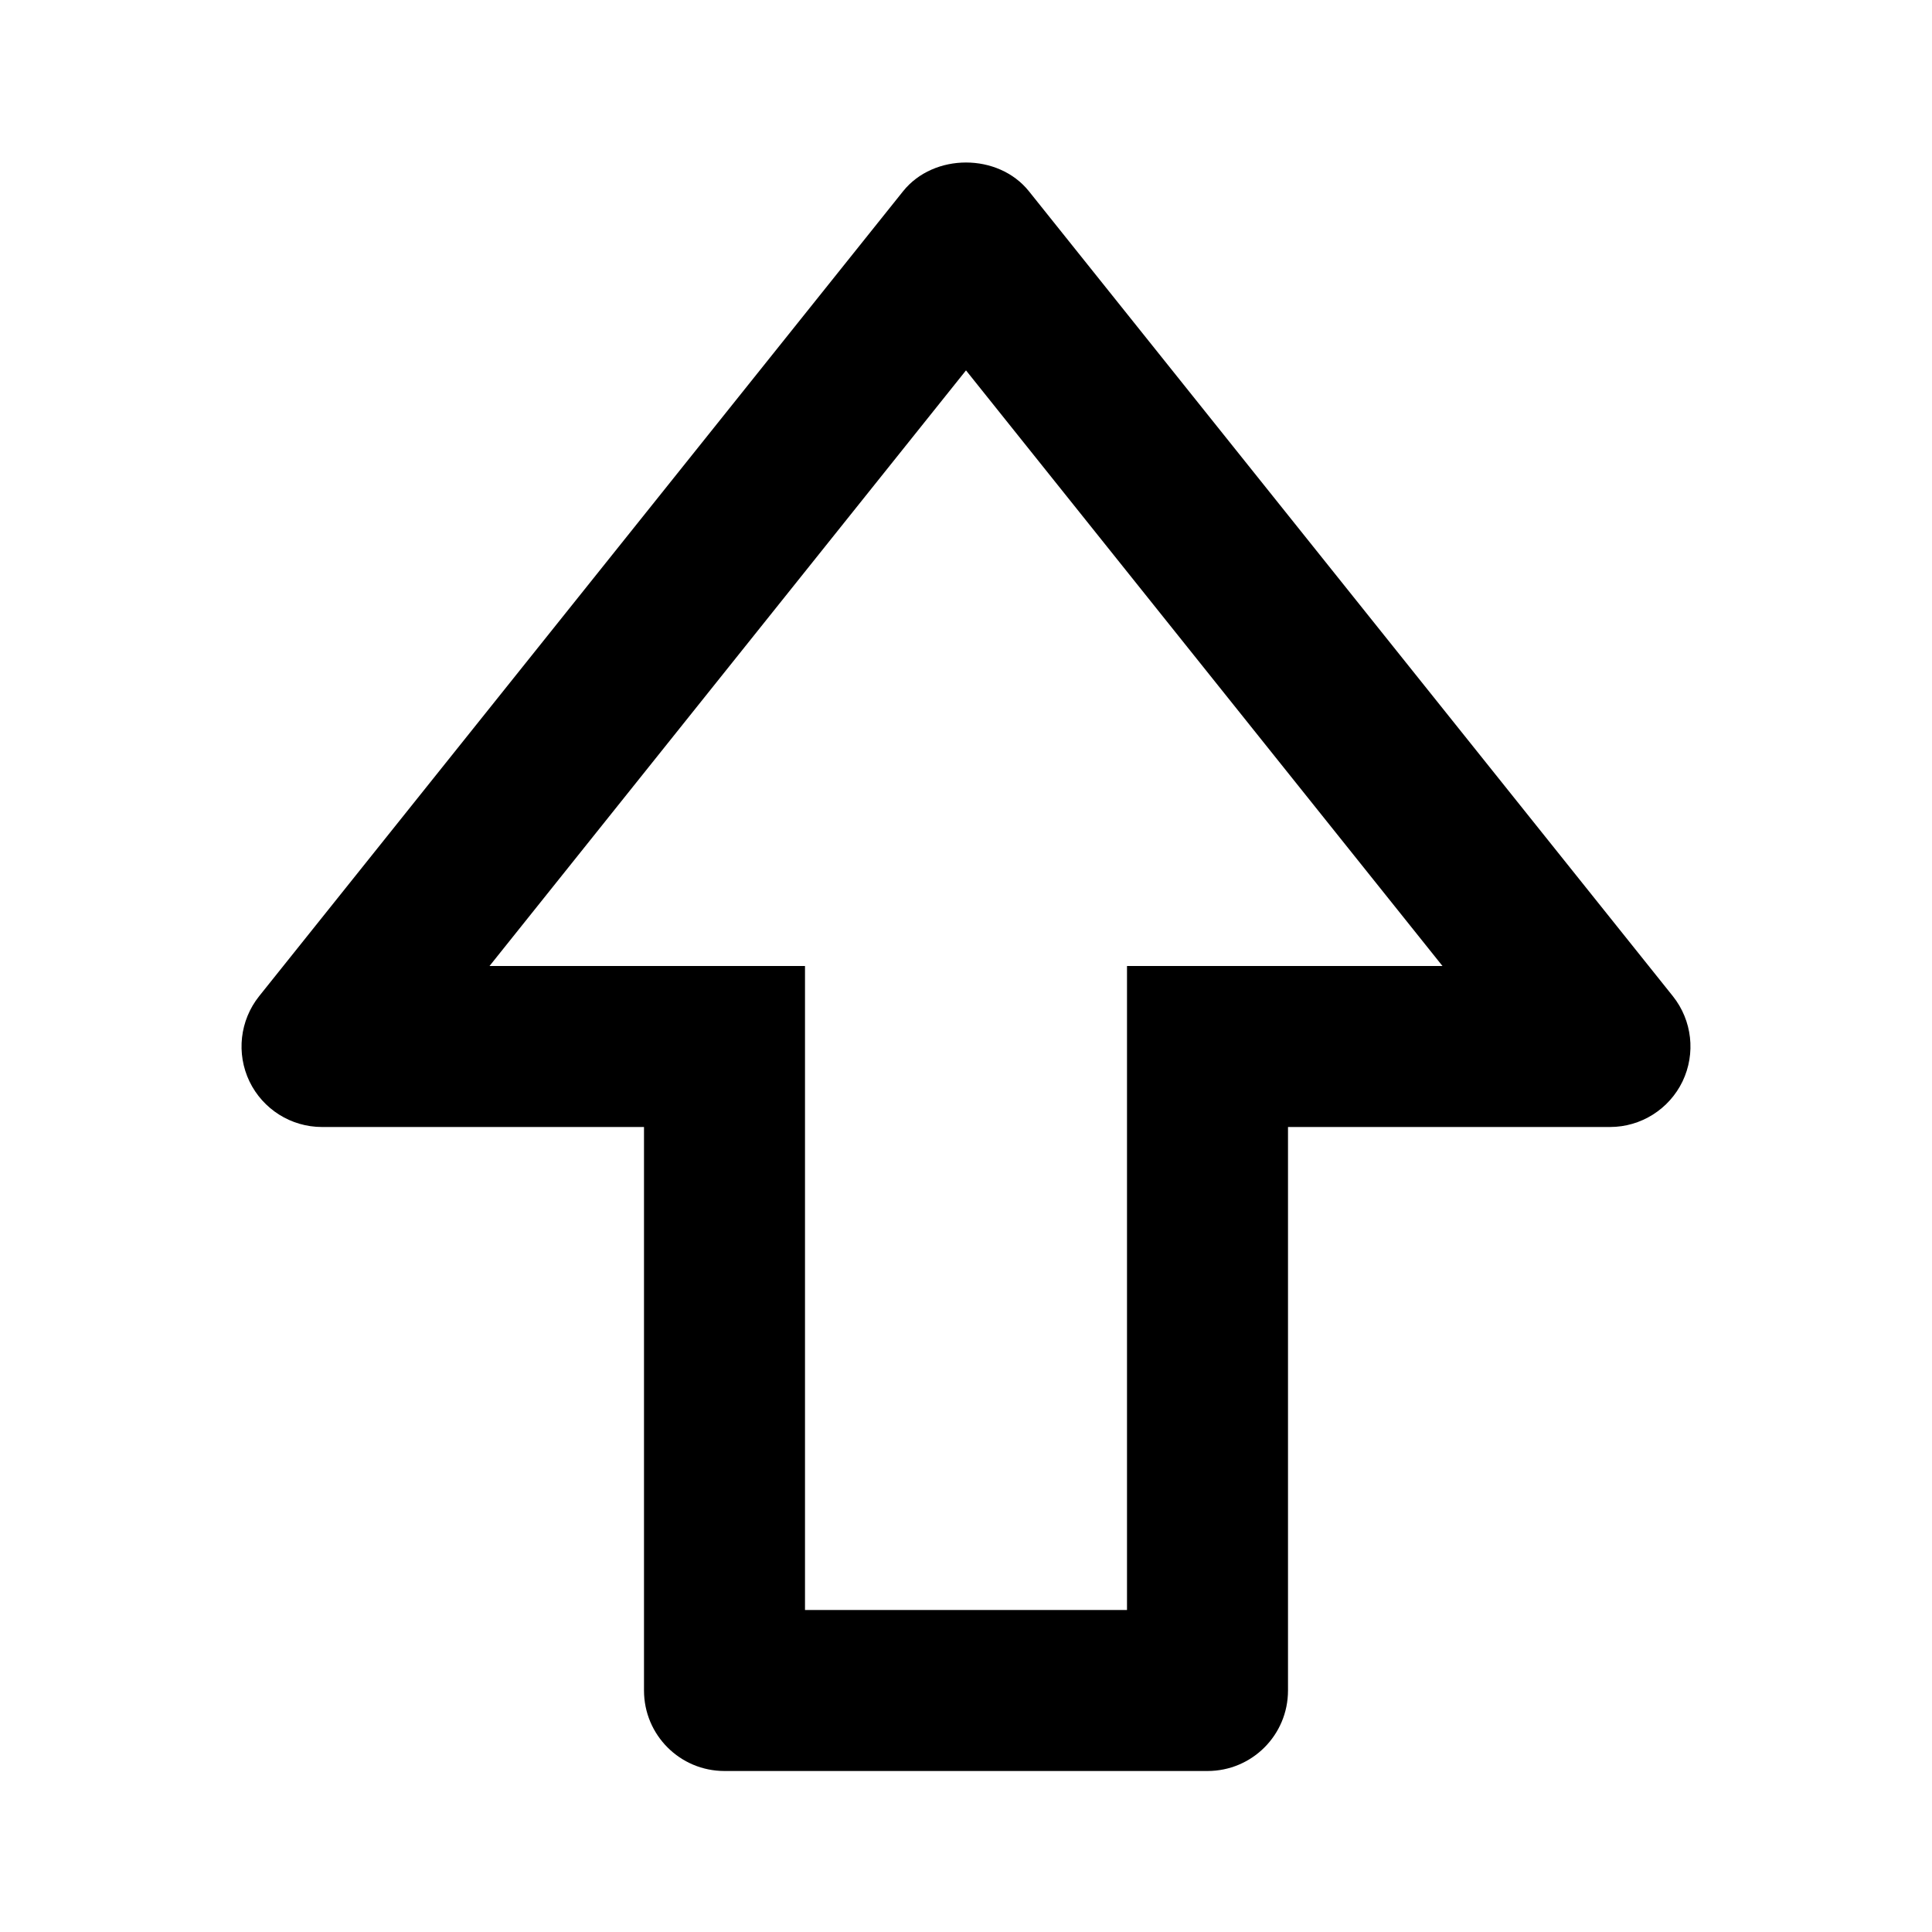
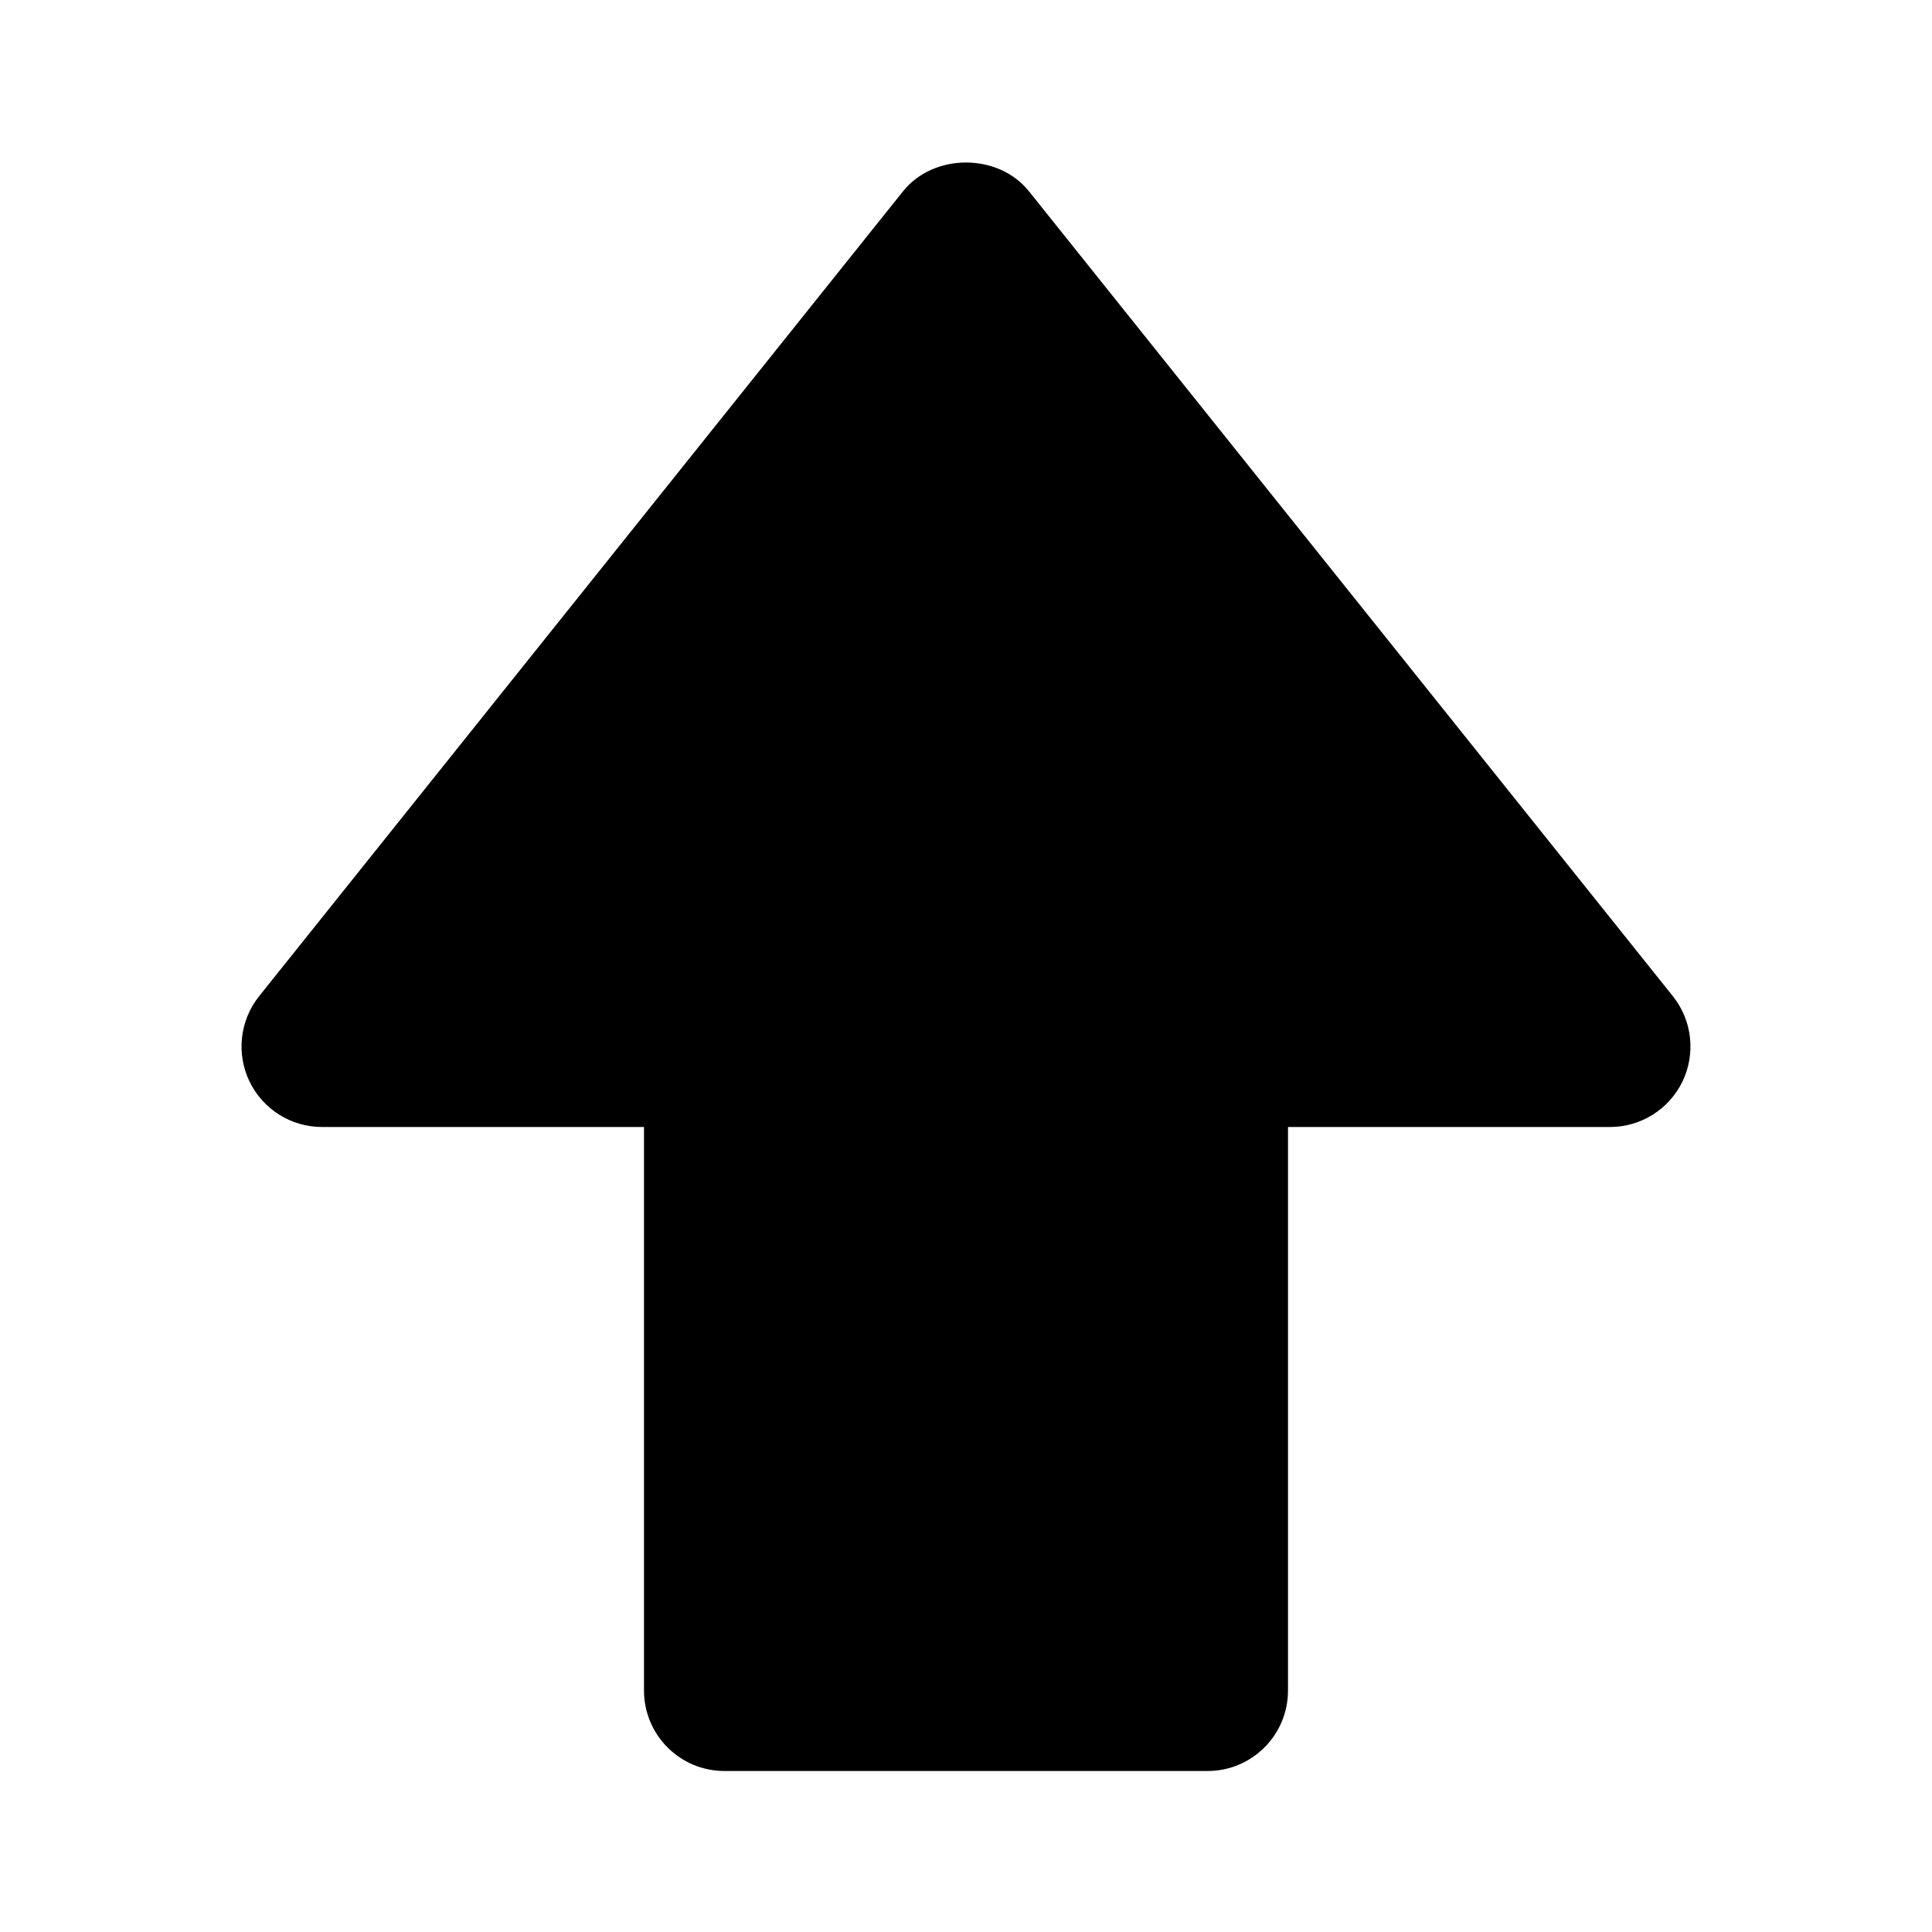
<svg xmlns="http://www.w3.org/2000/svg" height="24" viewBox="0 0 24 24" width="24">
-   <path d="m12.781 2.375c-.381-.475-1.181-.475-1.562 0l-8 10c-.24.301-.286.712-.12 1.059.167.345.516.566.901.566h2 2v3 4c0 .553.447 1 1 1h6c.553 0 1-.447 1-1v-5-2h2 2c.385 0 .734-.221.901-.566.166-.347.12-.758-.12-1.059zm2.219 9.625h-1v1 3 4h-4v-3-4-1h-1-2.919l5.919-7.399 5.919 7.399z" />
+   <path d="m4 14h2 2v3 4c0 .553.447 1 1 1h6c.553 0 1-.447 1-1v-5-2h1 3c.385 0 .734-.221.901-.566.166-.347.12-.758-.12-1.059l-8-10c-.381-.475-1.181-.475-1.562 0l-8 10c-.24.301-.286.712-.12 1.059.167.345.516.566.901.566z" />
</svg>
